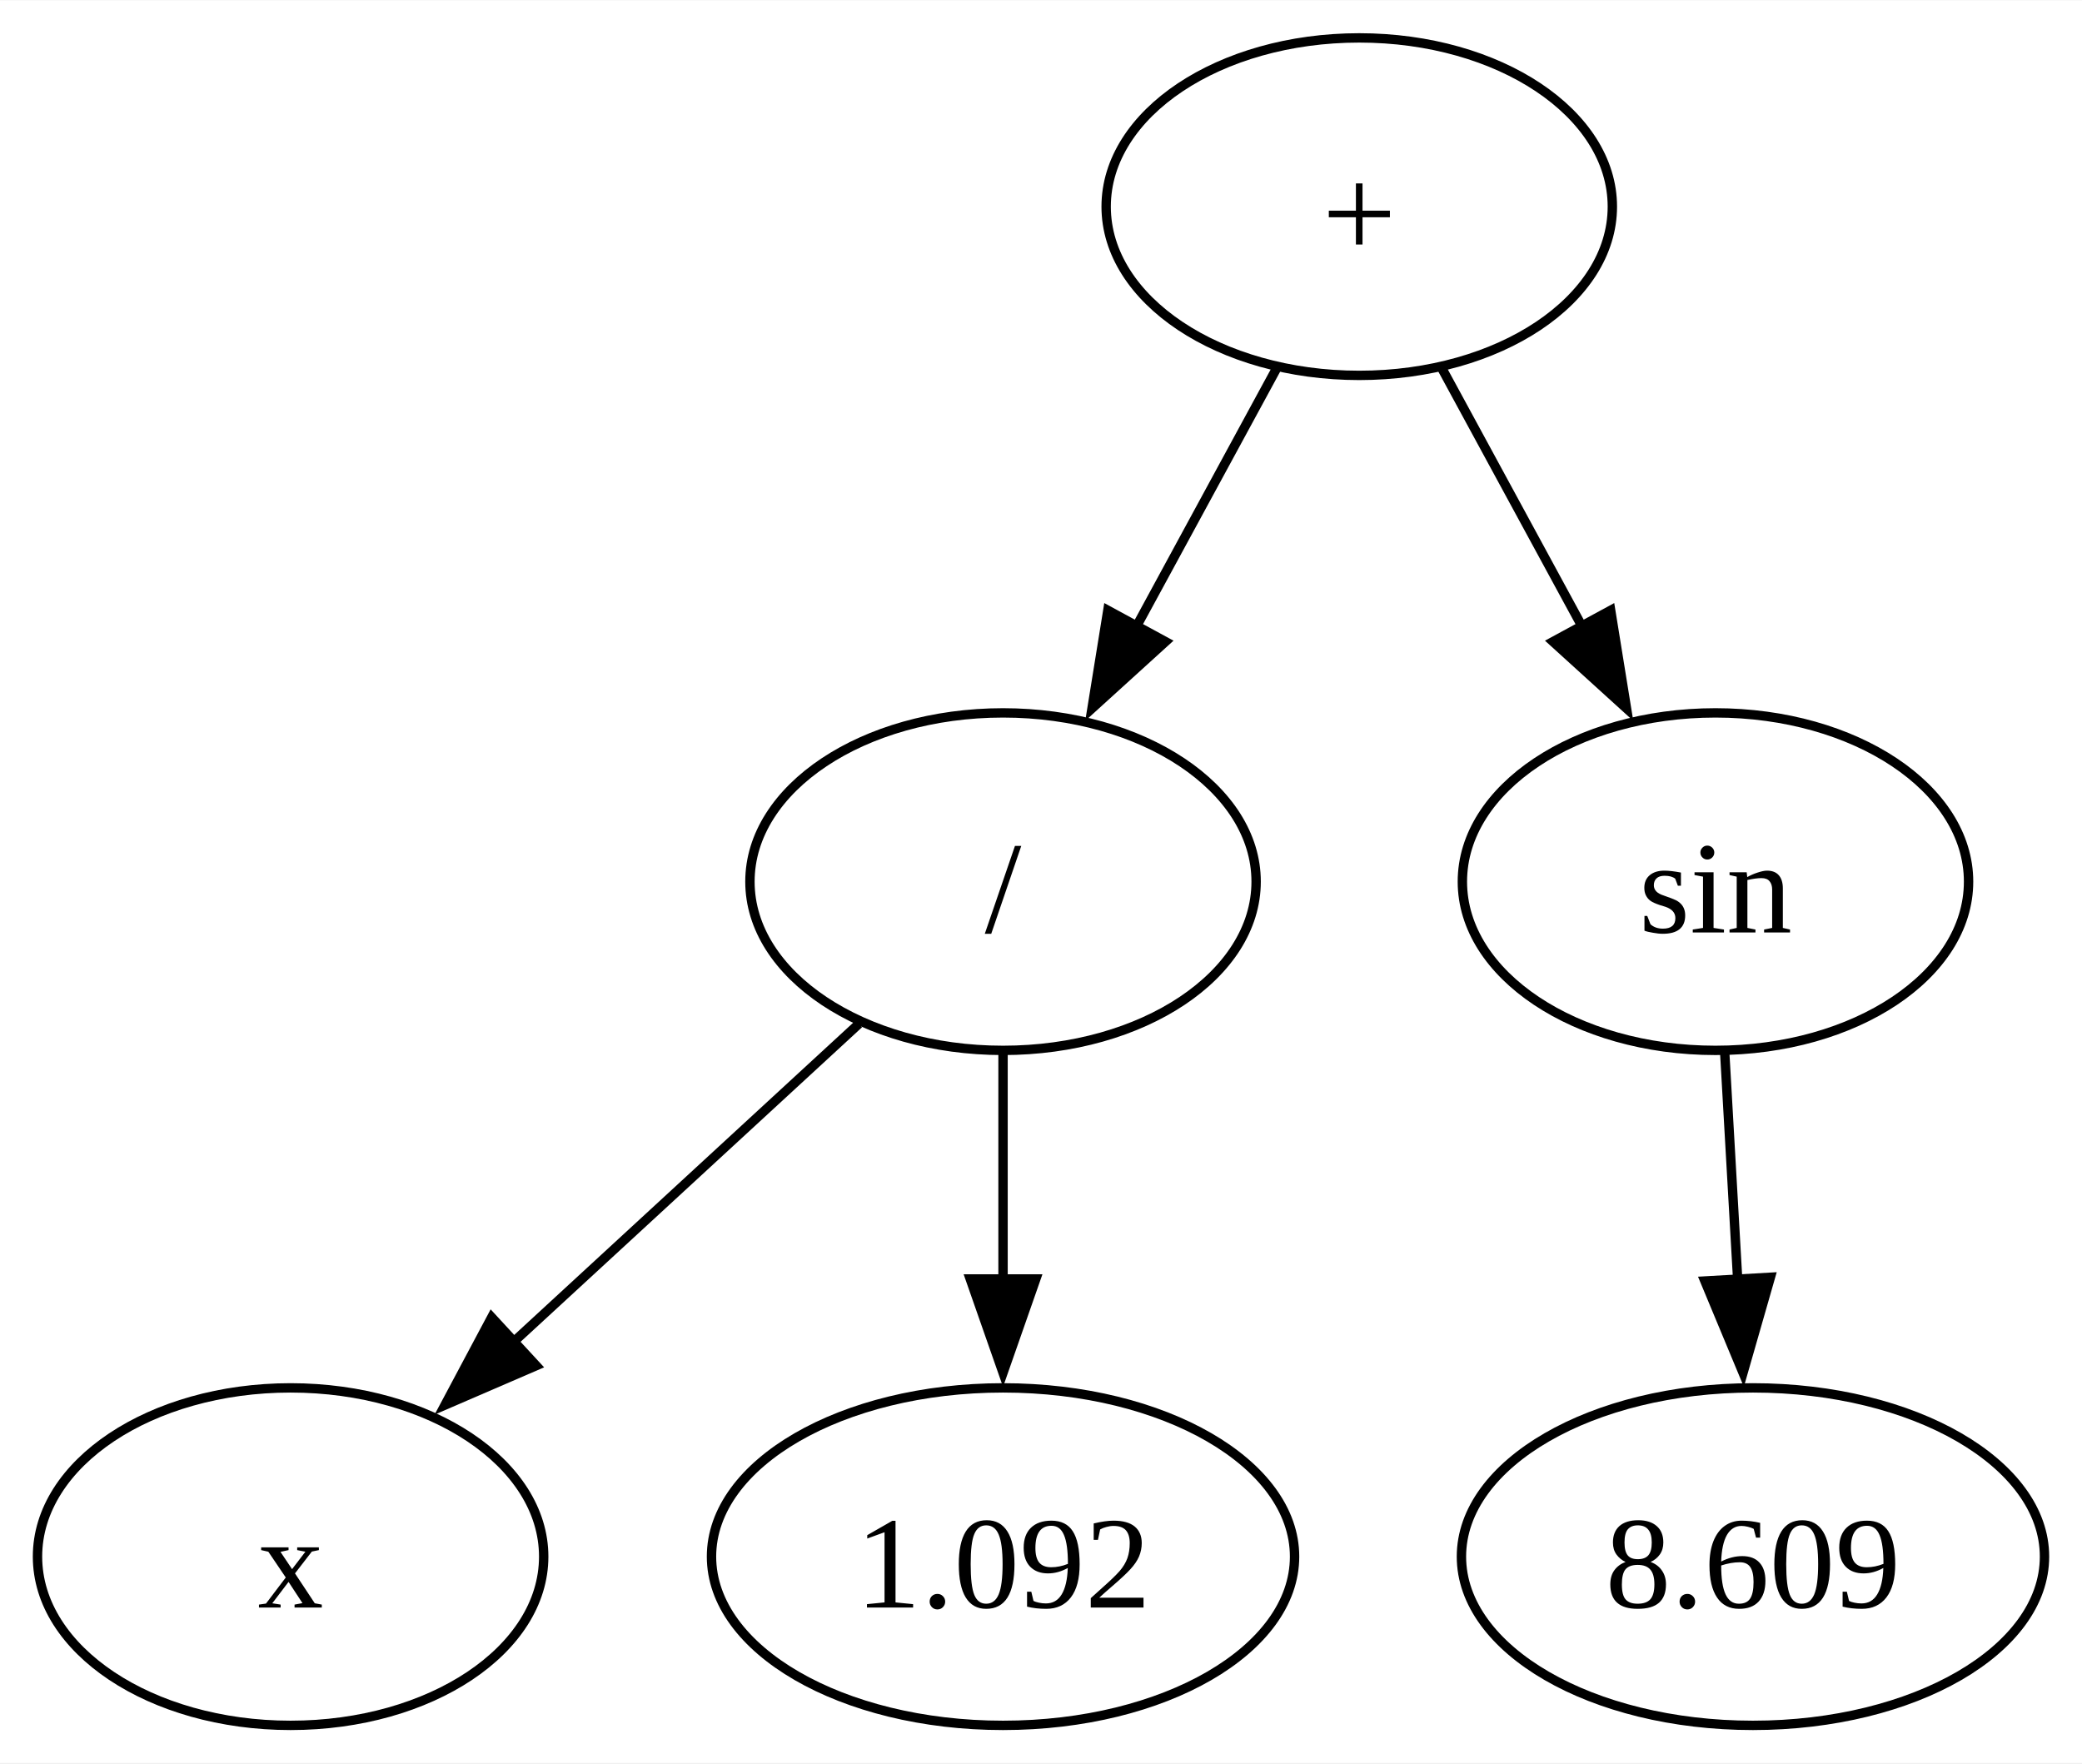
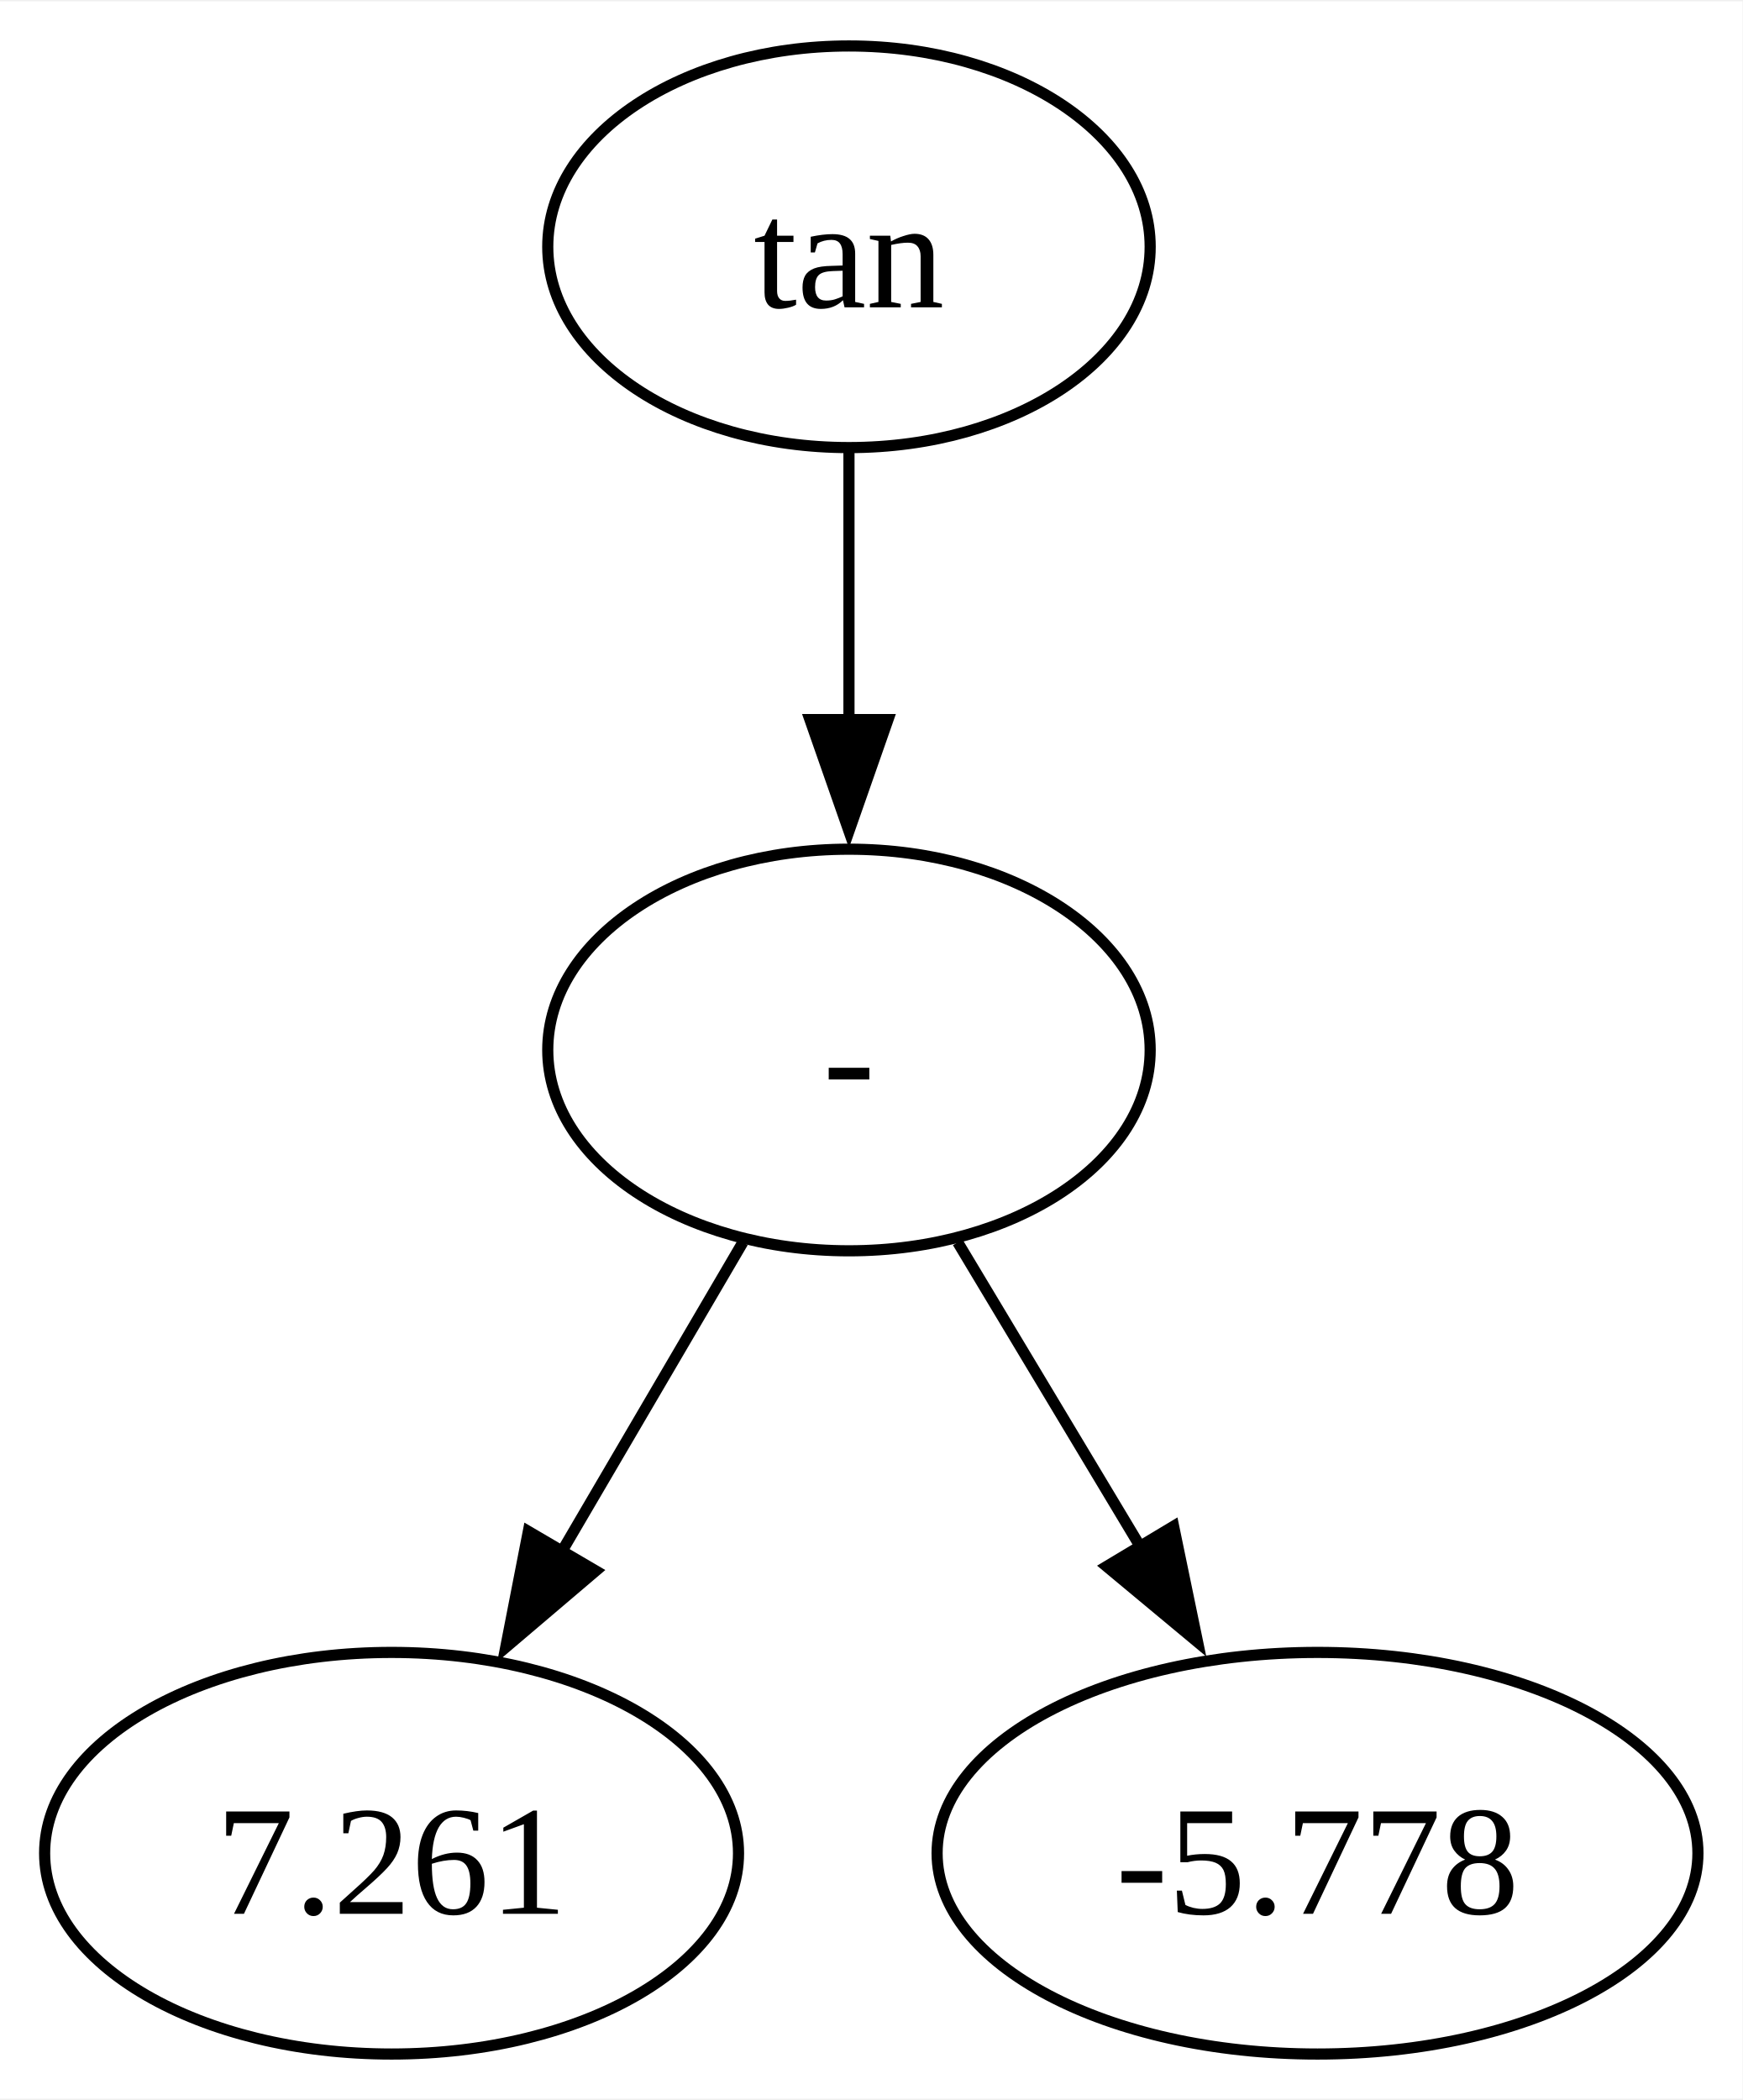
- <svg xmlns="http://www.w3.org/2000/svg" width="222pt" height="188pt" viewBox="0.00 0.00 222.10 188.00">
+ <svg xmlns="http://www.w3.org/2000/svg" width="156pt" height="188pt" viewBox="0.00 0.00 156.20 188.00">
  <g id="graph0" class="graph" transform="scale(1 1) rotate(0) translate(4 184)">
-     <polygon fill="white" stroke="none" points="-4,4 -4,-184 218.1,-184 218.1,4 -4,4" />
+     <polygon fill="white" stroke="none" points="-4,4 -4,-184 152.2,-184 152.2,4 -4,4" />
    <g id="node1" class="node">
-       <ellipse fill="none" stroke="black" cx="141" cy="-162" rx="27" ry="18" />
-       <text text-anchor="middle" x="141" y="-156.57" font-family="Times New Roman,serif" font-size="14.00">+</text>
+       <ellipse fill="none" stroke="black" cx="72.1" cy="-162" rx="27" ry="18" />
+       <text text-anchor="middle" x="72.1" y="-156.57" font-family="Times New Roman,serif" font-size="14.00">tan</text>
    </g>
    <g id="node2" class="node">
-       <ellipse fill="none" stroke="black" cx="103" cy="-90" rx="27" ry="18" />
-       <text text-anchor="middle" x="103" y="-84.58" font-family="Times New Roman,serif" font-size="14.00">/</text>
+       <ellipse fill="none" stroke="black" cx="72.1" cy="-90" rx="27" ry="18" />
+       <text text-anchor="middle" x="72.1" y="-84.58" font-family="Times New Roman,serif" font-size="14.00">-</text>
    </g>
    <g id="edge1" class="edge">
-       <path fill="none" stroke="black" d="M132.19,-144.76C127.73,-136.55 122.2,-126.37 117.16,-117.09" />
-       <polygon fill="black" stroke="black" points="120.33,-115.6 112.49,-108.48 114.18,-118.94 120.33,-115.6" />
+       <path fill="none" stroke="black" d="M72.1,-143.7C72.1,-136.41 72.1,-127.73 72.1,-119.54" />
+       <polygon fill="black" stroke="black" points="75.6,-119.62 72.1,-109.62 68.6,-119.62 75.6,-119.62" />
    </g>
    <g id="node3" class="node">
-       <ellipse fill="none" stroke="black" cx="179" cy="-90" rx="27" ry="18" />
-       <text text-anchor="middle" x="179" y="-84.58" font-family="Times New Roman,serif" font-size="14.00">sin</text>
+       <ellipse fill="none" stroke="black" cx="31.1" cy="-18" rx="31.1" ry="18" />
+       <text text-anchor="middle" x="31.1" y="-12.57" font-family="Times New Roman,serif" font-size="14.00">7.261</text>
    </g>
    <g id="edge2" class="edge">
-       <path fill="none" stroke="black" d="M149.81,-144.76C154.27,-136.55 159.8,-126.37 164.84,-117.09" />
-       <polygon fill="black" stroke="black" points="167.82,-118.94 169.51,-108.48 161.67,-115.6 167.82,-118.94" />
+       <path fill="none" stroke="black" d="M62.59,-72.76C57.73,-64.46 51.69,-54.15 46.21,-44.79" />
+       <polygon fill="black" stroke="black" points="49.4,-43.31 41.33,-36.45 43.36,-46.85 49.4,-43.31" />
    </g>
    <g id="node4" class="node">
-       <ellipse fill="none" stroke="black" cx="27" cy="-18" rx="27" ry="18" />
-       <text text-anchor="middle" x="27" y="-12.57" font-family="Times New Roman,serif" font-size="14.00">x</text>
+       <ellipse fill="none" stroke="black" cx="114.1" cy="-18" rx="34.1" ry="18" />
+       <text text-anchor="middle" x="114.1" y="-12.57" font-family="Times New Roman,serif" font-size="14.00">-5.778</text>
    </g>
    <g id="edge3" class="edge">
-       <path fill="none" stroke="black" d="M87.62,-74.83C77.01,-65.06 62.7,-51.88 50.65,-40.78" />
-       <polygon fill="black" stroke="black" points="53.2,-38.37 43.47,-34.17 48.45,-43.52 53.2,-38.37" />
-     </g>
-     <g id="node5" class="node">
-       <ellipse fill="none" stroke="black" cx="103" cy="-18" rx="31.1" ry="18" />
-       <text text-anchor="middle" x="103" y="-12.57" font-family="Times New Roman,serif" font-size="14.00">1.092</text>
-     </g>
-     <g id="edge4" class="edge">
-       <path fill="none" stroke="black" d="M103,-71.7C103,-64.41 103,-55.73 103,-47.54" />
-       <polygon fill="black" stroke="black" points="106.5,-47.62 103,-37.62 99.5,-47.62 106.5,-47.62" />
-     </g>
-     <g id="node6" class="node">
-       <ellipse fill="none" stroke="black" cx="183" cy="-18" rx="31.1" ry="18" />
-       <text text-anchor="middle" x="183" y="-12.57" font-family="Times New Roman,serif" font-size="14.00">8.609</text>
-     </g>
-     <g id="edge5" class="edge">
-       <path fill="none" stroke="black" d="M179.99,-71.7C180.41,-64.41 180.9,-55.73 181.37,-47.54" />
-       <polygon fill="black" stroke="black" points="184.86,-47.8 181.94,-37.62 177.87,-47.4 184.86,-47.8" />
+       <path fill="none" stroke="black" d="M81.85,-72.76C86.7,-64.67 92.71,-54.66 98.21,-45.49" />
+       <polygon fill="black" stroke="black" points="101.2,-47.31 103.35,-36.93 95.2,-43.71 101.2,-47.31" />
    </g>
  </g>
</svg>
